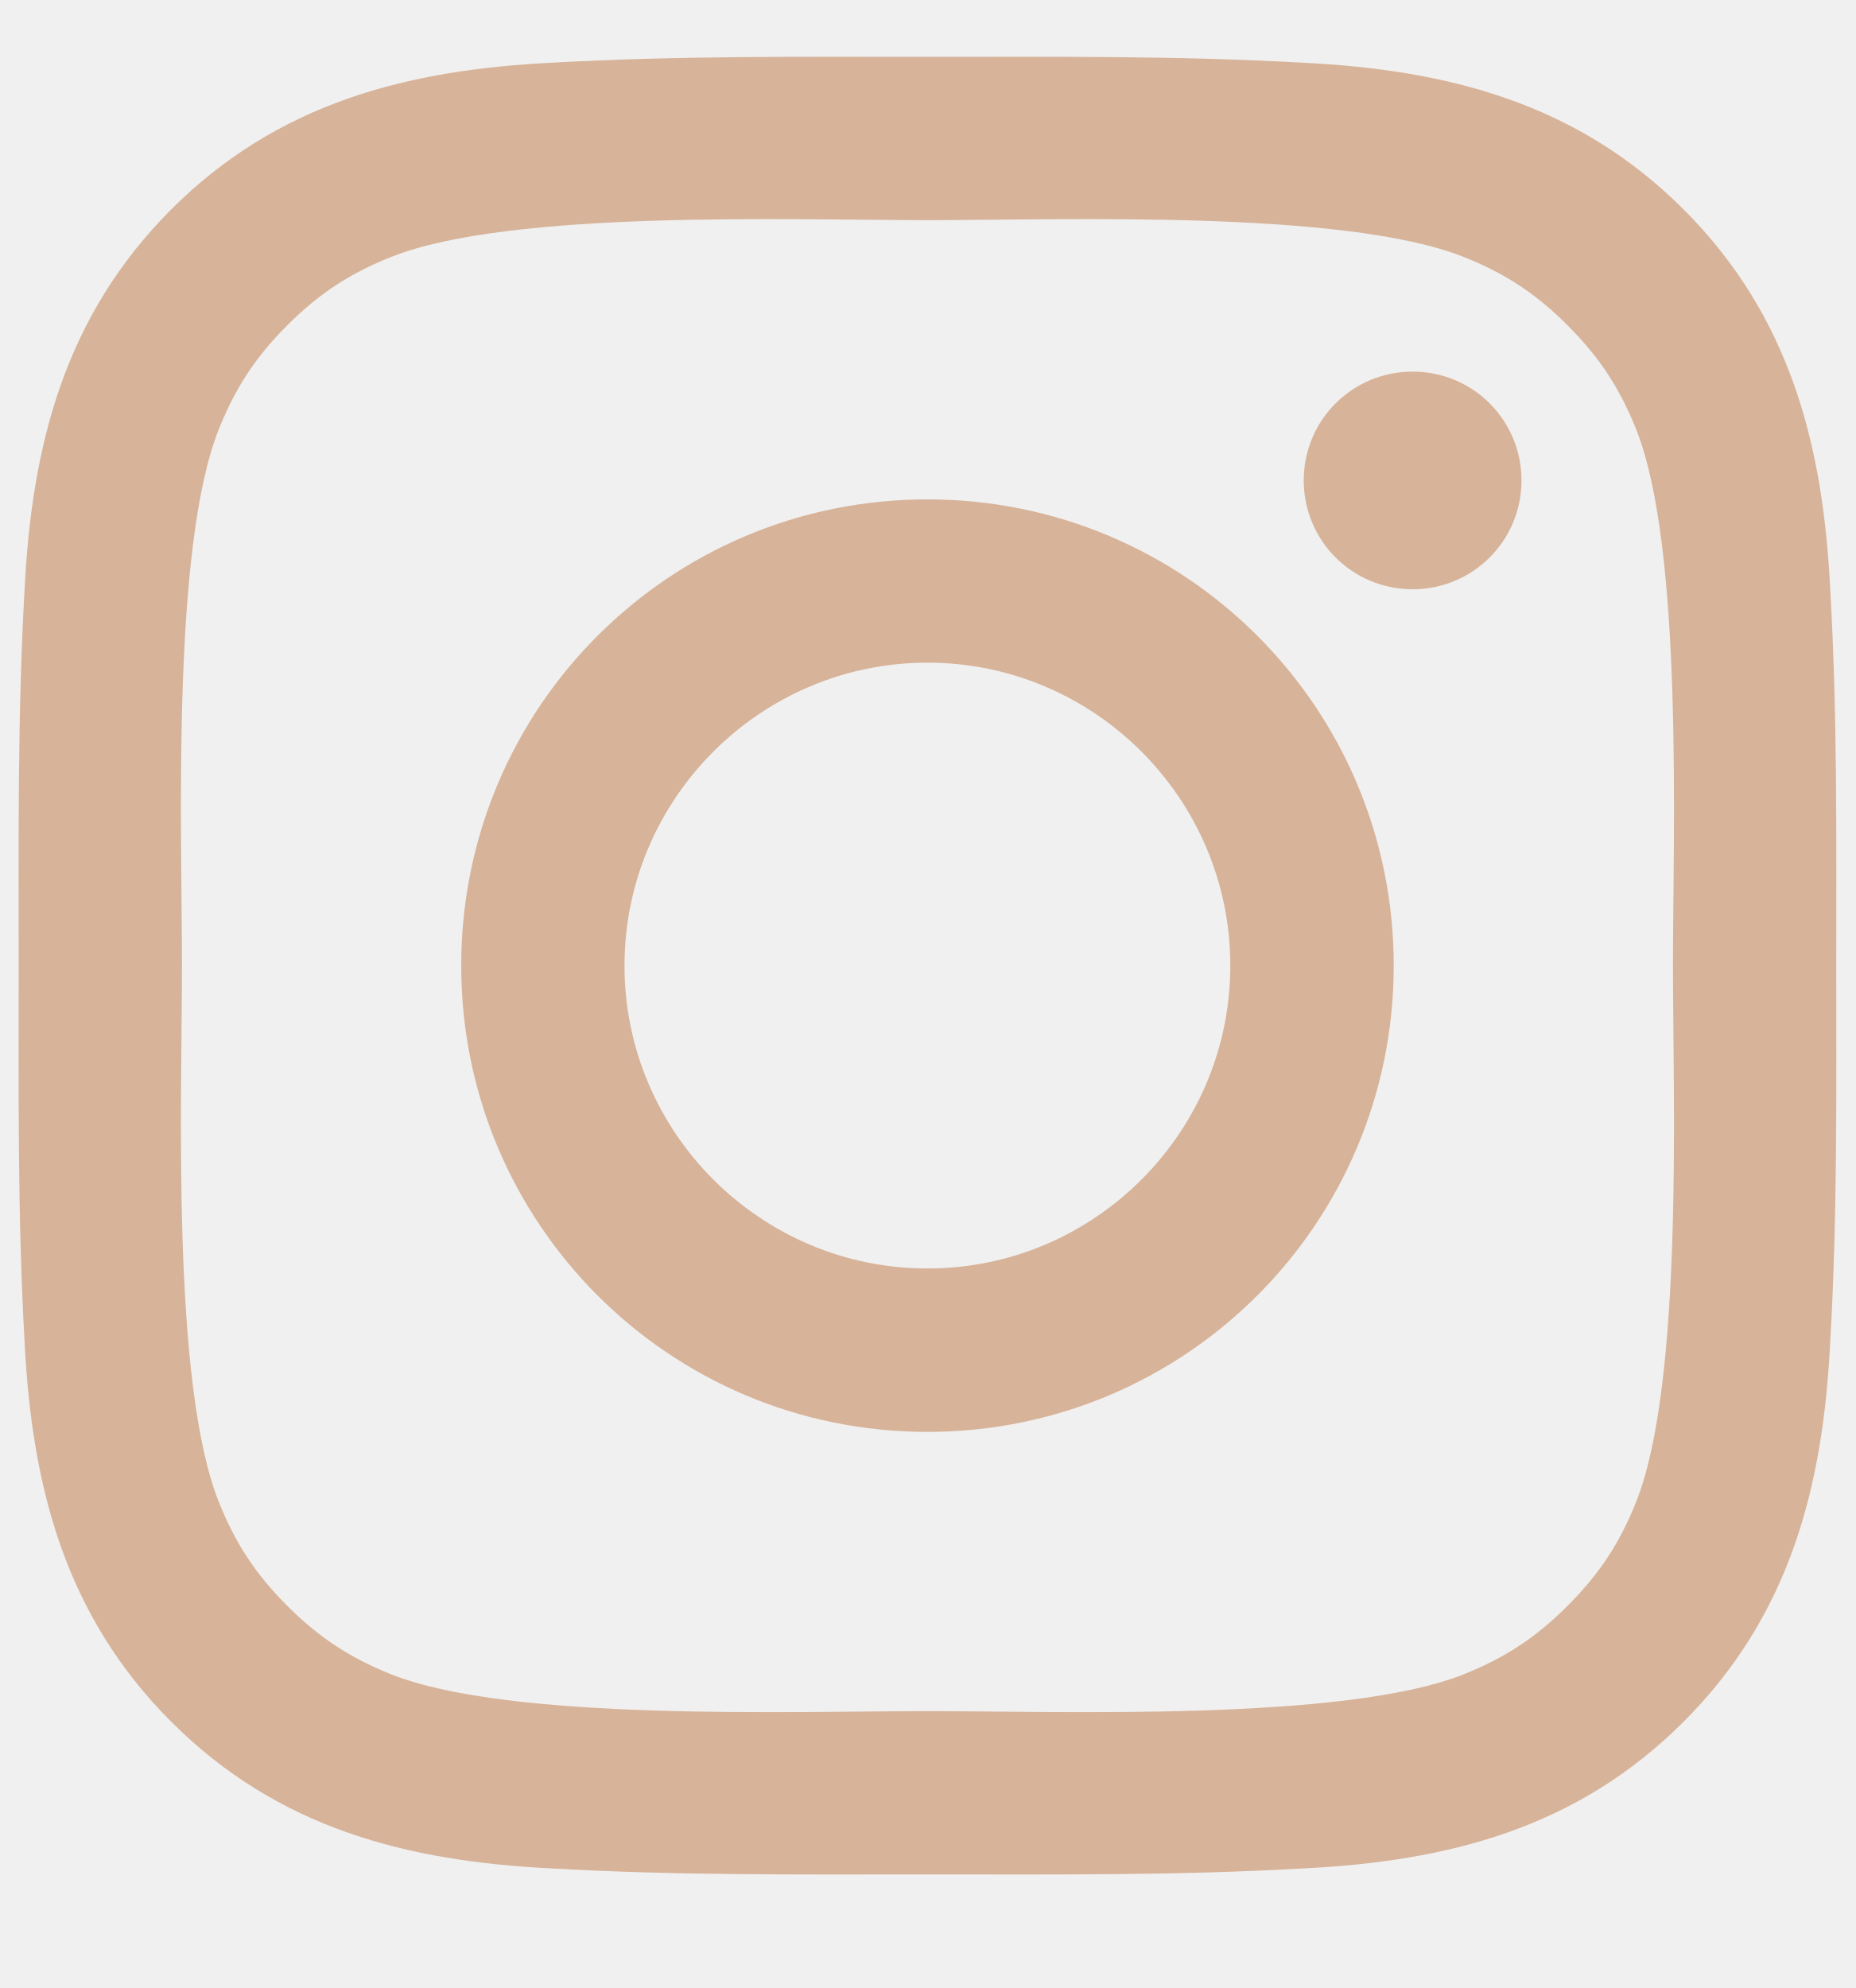
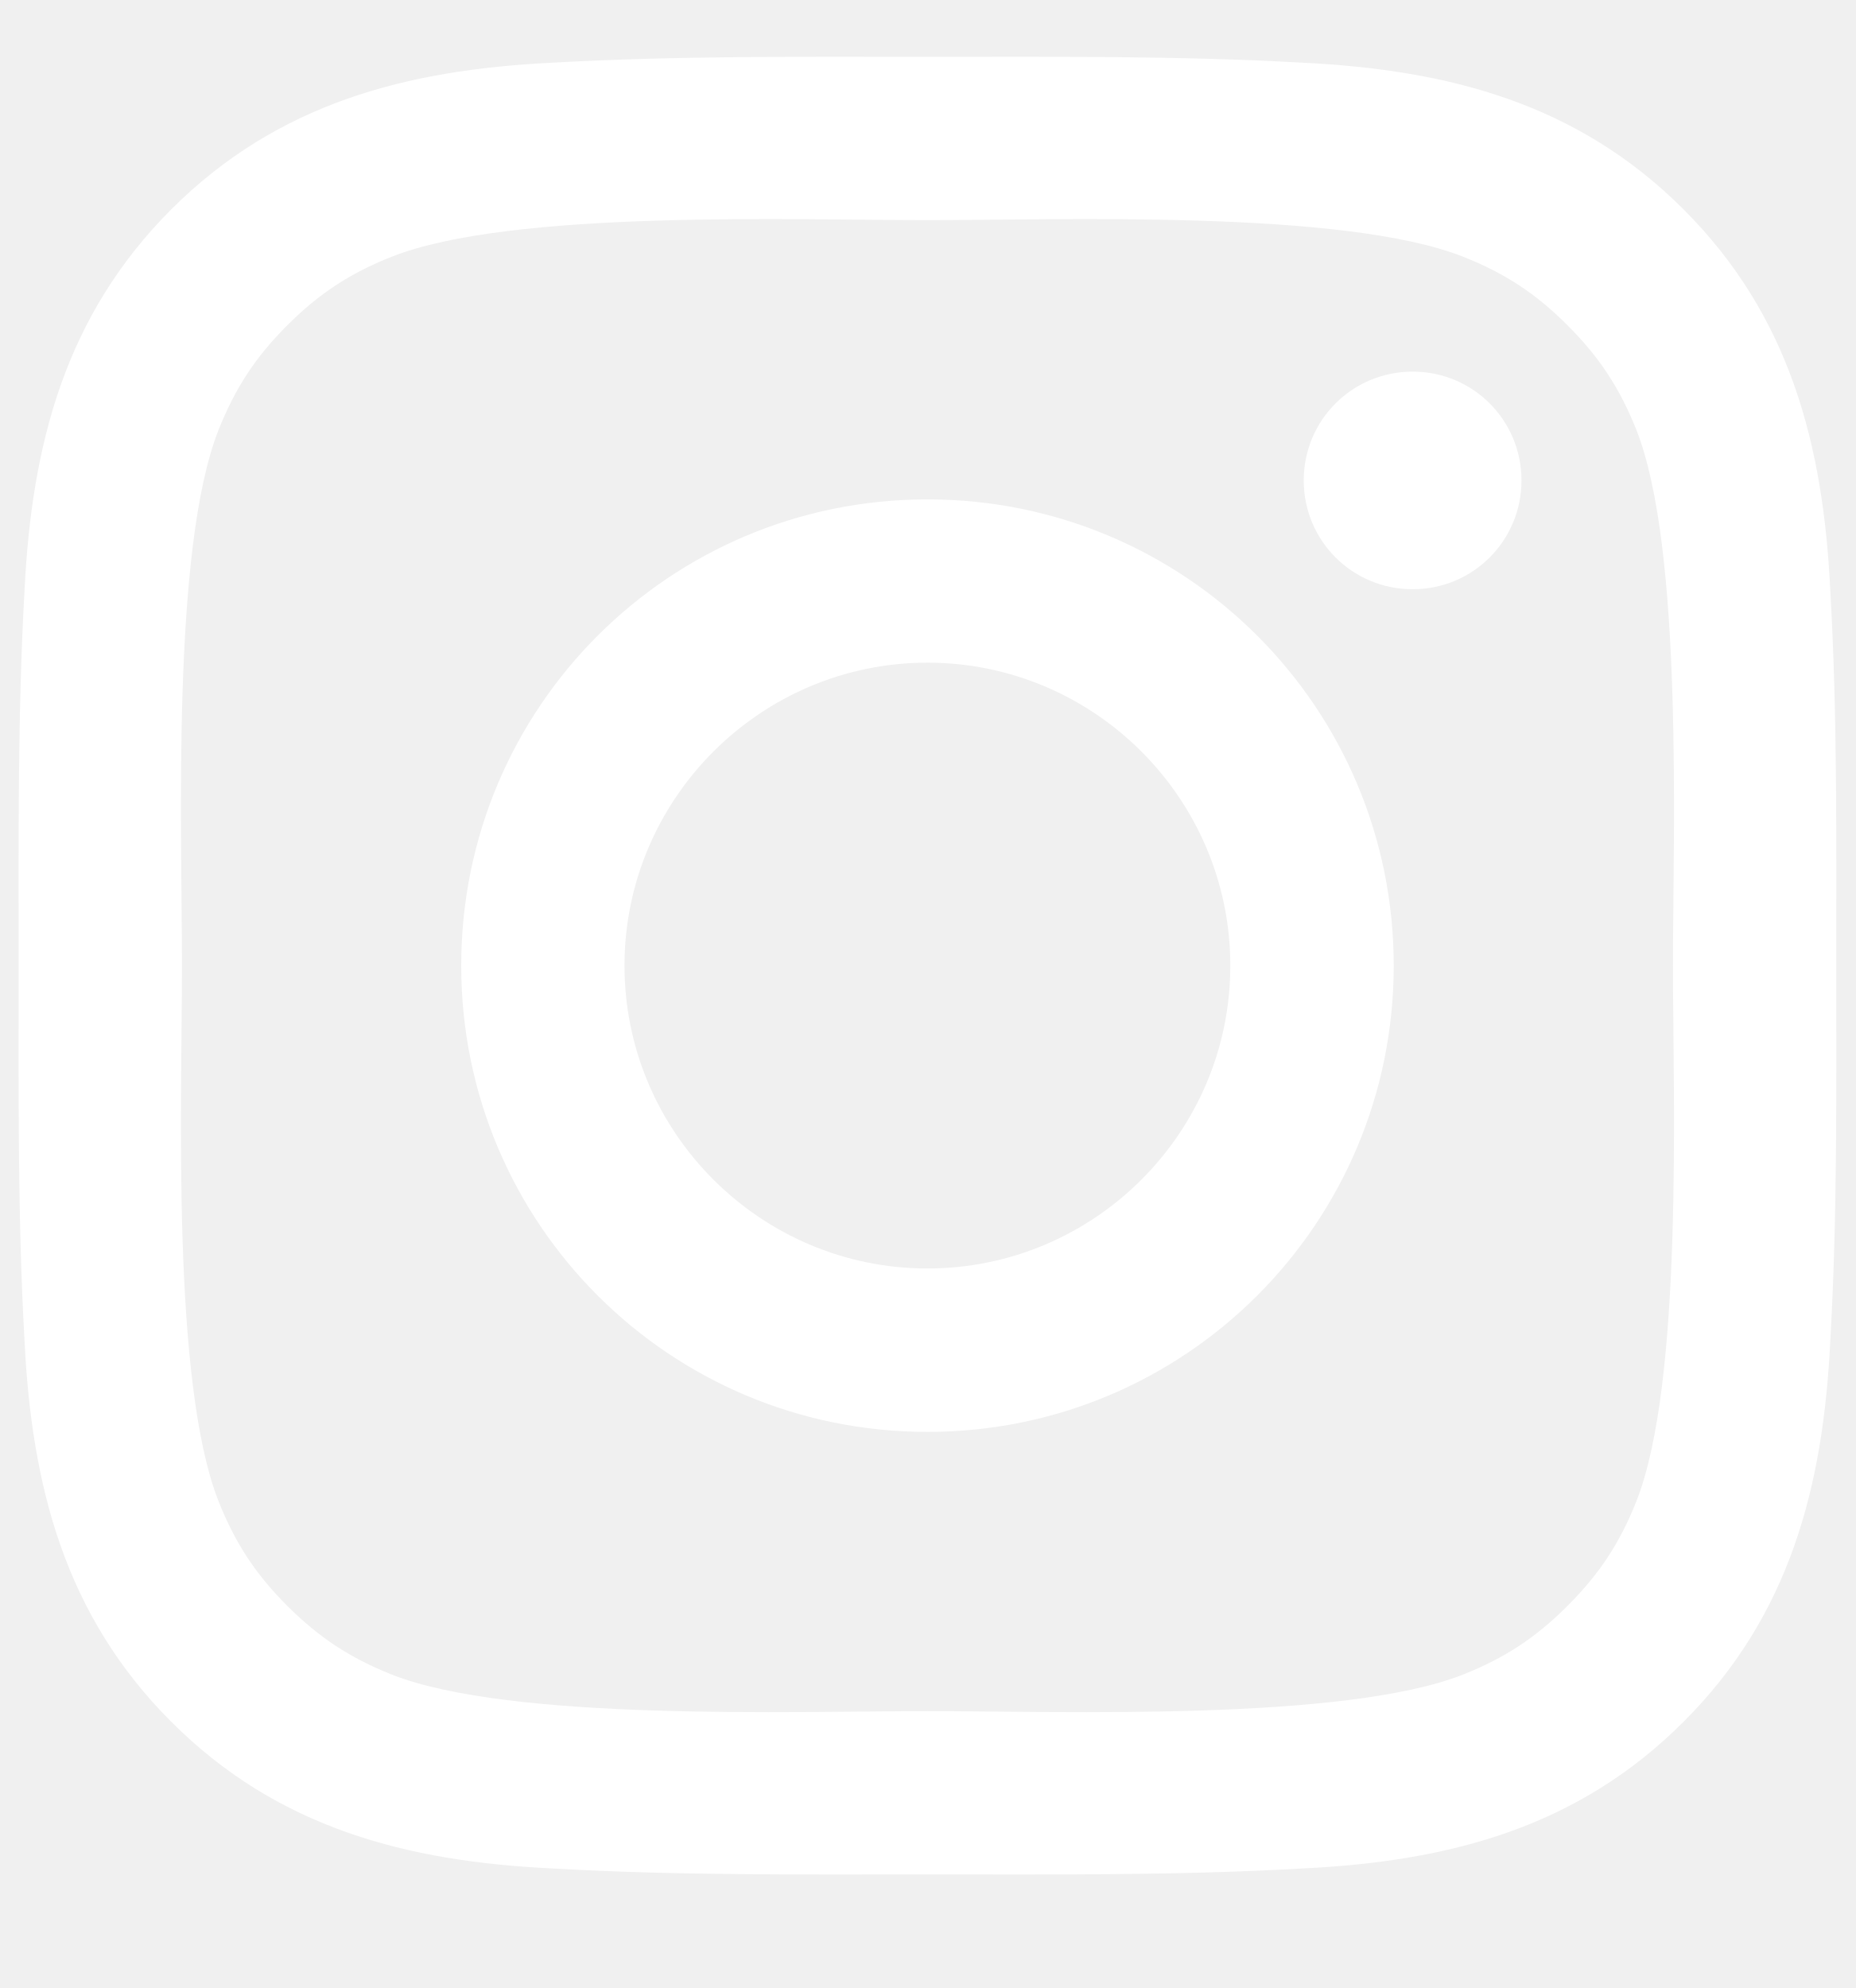
<svg xmlns="http://www.w3.org/2000/svg" width="14" height="15" viewBox="0 0 14 15" fill="none">
-   <path d="M9.283 7.286C9.283 8.545 8.257 9.571 6.998 9.571C5.739 9.571 4.712 8.545 4.712 7.286C4.712 6.027 5.739 5 6.998 5C8.257 5 9.283 6.027 9.283 7.286ZM10.516 7.286C10.516 5.339 8.944 3.768 6.998 3.768C5.051 3.768 3.48 5.339 3.48 7.286C3.48 9.232 5.051 10.804 6.998 10.804C8.944 10.804 10.516 9.232 10.516 7.286ZM11.48 3.625C11.48 3.17 11.114 2.804 10.659 2.804C10.203 2.804 9.837 3.17 9.837 3.625C9.837 4.08 10.203 4.446 10.659 4.446C11.114 4.446 11.48 4.08 11.48 3.625ZM6.998 1.661C7.998 1.661 10.141 1.58 11.042 1.938C11.355 2.062 11.587 2.214 11.828 2.455C12.069 2.696 12.221 2.929 12.346 3.241C12.703 4.143 12.623 6.286 12.623 7.286C12.623 8.286 12.703 10.429 12.346 11.33C12.221 11.643 12.069 11.875 11.828 12.116C11.587 12.357 11.355 12.509 11.042 12.634C10.141 12.991 7.998 12.911 6.998 12.911C5.998 12.911 3.855 12.991 2.953 12.634C2.641 12.509 2.408 12.357 2.167 12.116C1.926 11.875 1.775 11.643 1.65 11.33C1.292 10.429 1.373 8.286 1.373 7.286C1.373 6.286 1.292 4.143 1.65 3.241C1.775 2.929 1.926 2.696 2.167 2.455C2.408 2.214 2.641 2.062 2.953 1.938C3.855 1.58 5.998 1.661 6.998 1.661ZM13.855 7.286C13.855 6.339 13.864 5.402 13.81 4.455C13.757 3.357 13.507 2.384 12.703 1.58C11.9 0.777 10.926 0.527 9.828 0.473C8.882 0.42 7.944 0.429 6.998 0.429C6.051 0.429 5.114 0.42 4.167 0.473C3.069 0.527 2.096 0.777 1.292 1.58C0.489 2.384 0.239 3.357 0.185 4.455C0.132 5.402 0.141 6.339 0.141 7.286C0.141 8.232 0.132 9.17 0.185 10.116C0.239 11.214 0.489 12.188 1.292 12.991C2.096 13.795 3.069 14.045 4.167 14.098C5.114 14.152 6.051 14.143 6.998 14.143C7.944 14.143 8.882 14.152 9.828 14.098C10.926 14.045 11.9 13.795 12.703 12.991C13.507 12.188 13.757 11.214 13.81 10.116C13.864 9.17 13.855 8.232 13.855 7.286Z" fill="#D7B399" />
+   <path d="M9.283 7.286C9.283 8.545 8.257 9.571 6.998 9.571C5.739 9.571 4.712 8.545 4.712 7.286C4.712 6.027 5.739 5 6.998 5C8.257 5 9.283 6.027 9.283 7.286ZM10.516 7.286C10.516 5.339 8.944 3.768 6.998 3.768C5.051 3.768 3.48 5.339 3.48 7.286C3.48 9.232 5.051 10.804 6.998 10.804C8.944 10.804 10.516 9.232 10.516 7.286ZM11.48 3.625C11.48 3.17 11.114 2.804 10.659 2.804C10.203 2.804 9.837 3.17 9.837 3.625C9.837 4.08 10.203 4.446 10.659 4.446C11.114 4.446 11.48 4.08 11.48 3.625ZM6.998 1.661C7.998 1.661 10.141 1.58 11.042 1.938C11.355 2.062 11.587 2.214 11.828 2.455C12.069 2.696 12.221 2.929 12.346 3.241C12.703 4.143 12.623 6.286 12.623 7.286C12.623 8.286 12.703 10.429 12.346 11.33C12.221 11.643 12.069 11.875 11.828 12.116C11.587 12.357 11.355 12.509 11.042 12.634C10.141 12.991 7.998 12.911 6.998 12.911C5.998 12.911 3.855 12.991 2.953 12.634C2.641 12.509 2.408 12.357 2.167 12.116C1.926 11.875 1.775 11.643 1.65 11.33C1.292 10.429 1.373 8.286 1.373 7.286C1.373 6.286 1.292 4.143 1.65 3.241C1.775 2.929 1.926 2.696 2.167 2.455C2.408 2.214 2.641 2.062 2.953 1.938C3.855 1.58 5.998 1.661 6.998 1.661ZM13.855 7.286C13.855 6.339 13.864 5.402 13.81 4.455C13.757 3.357 13.507 2.384 12.703 1.58C11.9 0.777 10.926 0.527 9.828 0.473C8.882 0.42 7.944 0.429 6.998 0.429C6.051 0.429 5.114 0.42 4.167 0.473C3.069 0.527 2.096 0.777 1.292 1.58C0.489 2.384 0.239 3.357 0.185 4.455C0.132 5.402 0.141 6.339 0.141 7.286C0.141 8.232 0.132 9.17 0.185 10.116C0.239 11.214 0.489 12.188 1.292 12.991C2.096 13.795 3.069 14.045 4.167 14.098C5.114 14.152 6.051 14.143 6.998 14.143C7.944 14.143 8.882 14.152 9.828 14.098C10.926 14.045 11.9 13.795 12.703 12.991C13.507 12.188 13.757 11.214 13.81 10.116C13.864 9.17 13.855 8.232 13.855 7.286Z" fill="#fff" />
</svg>
